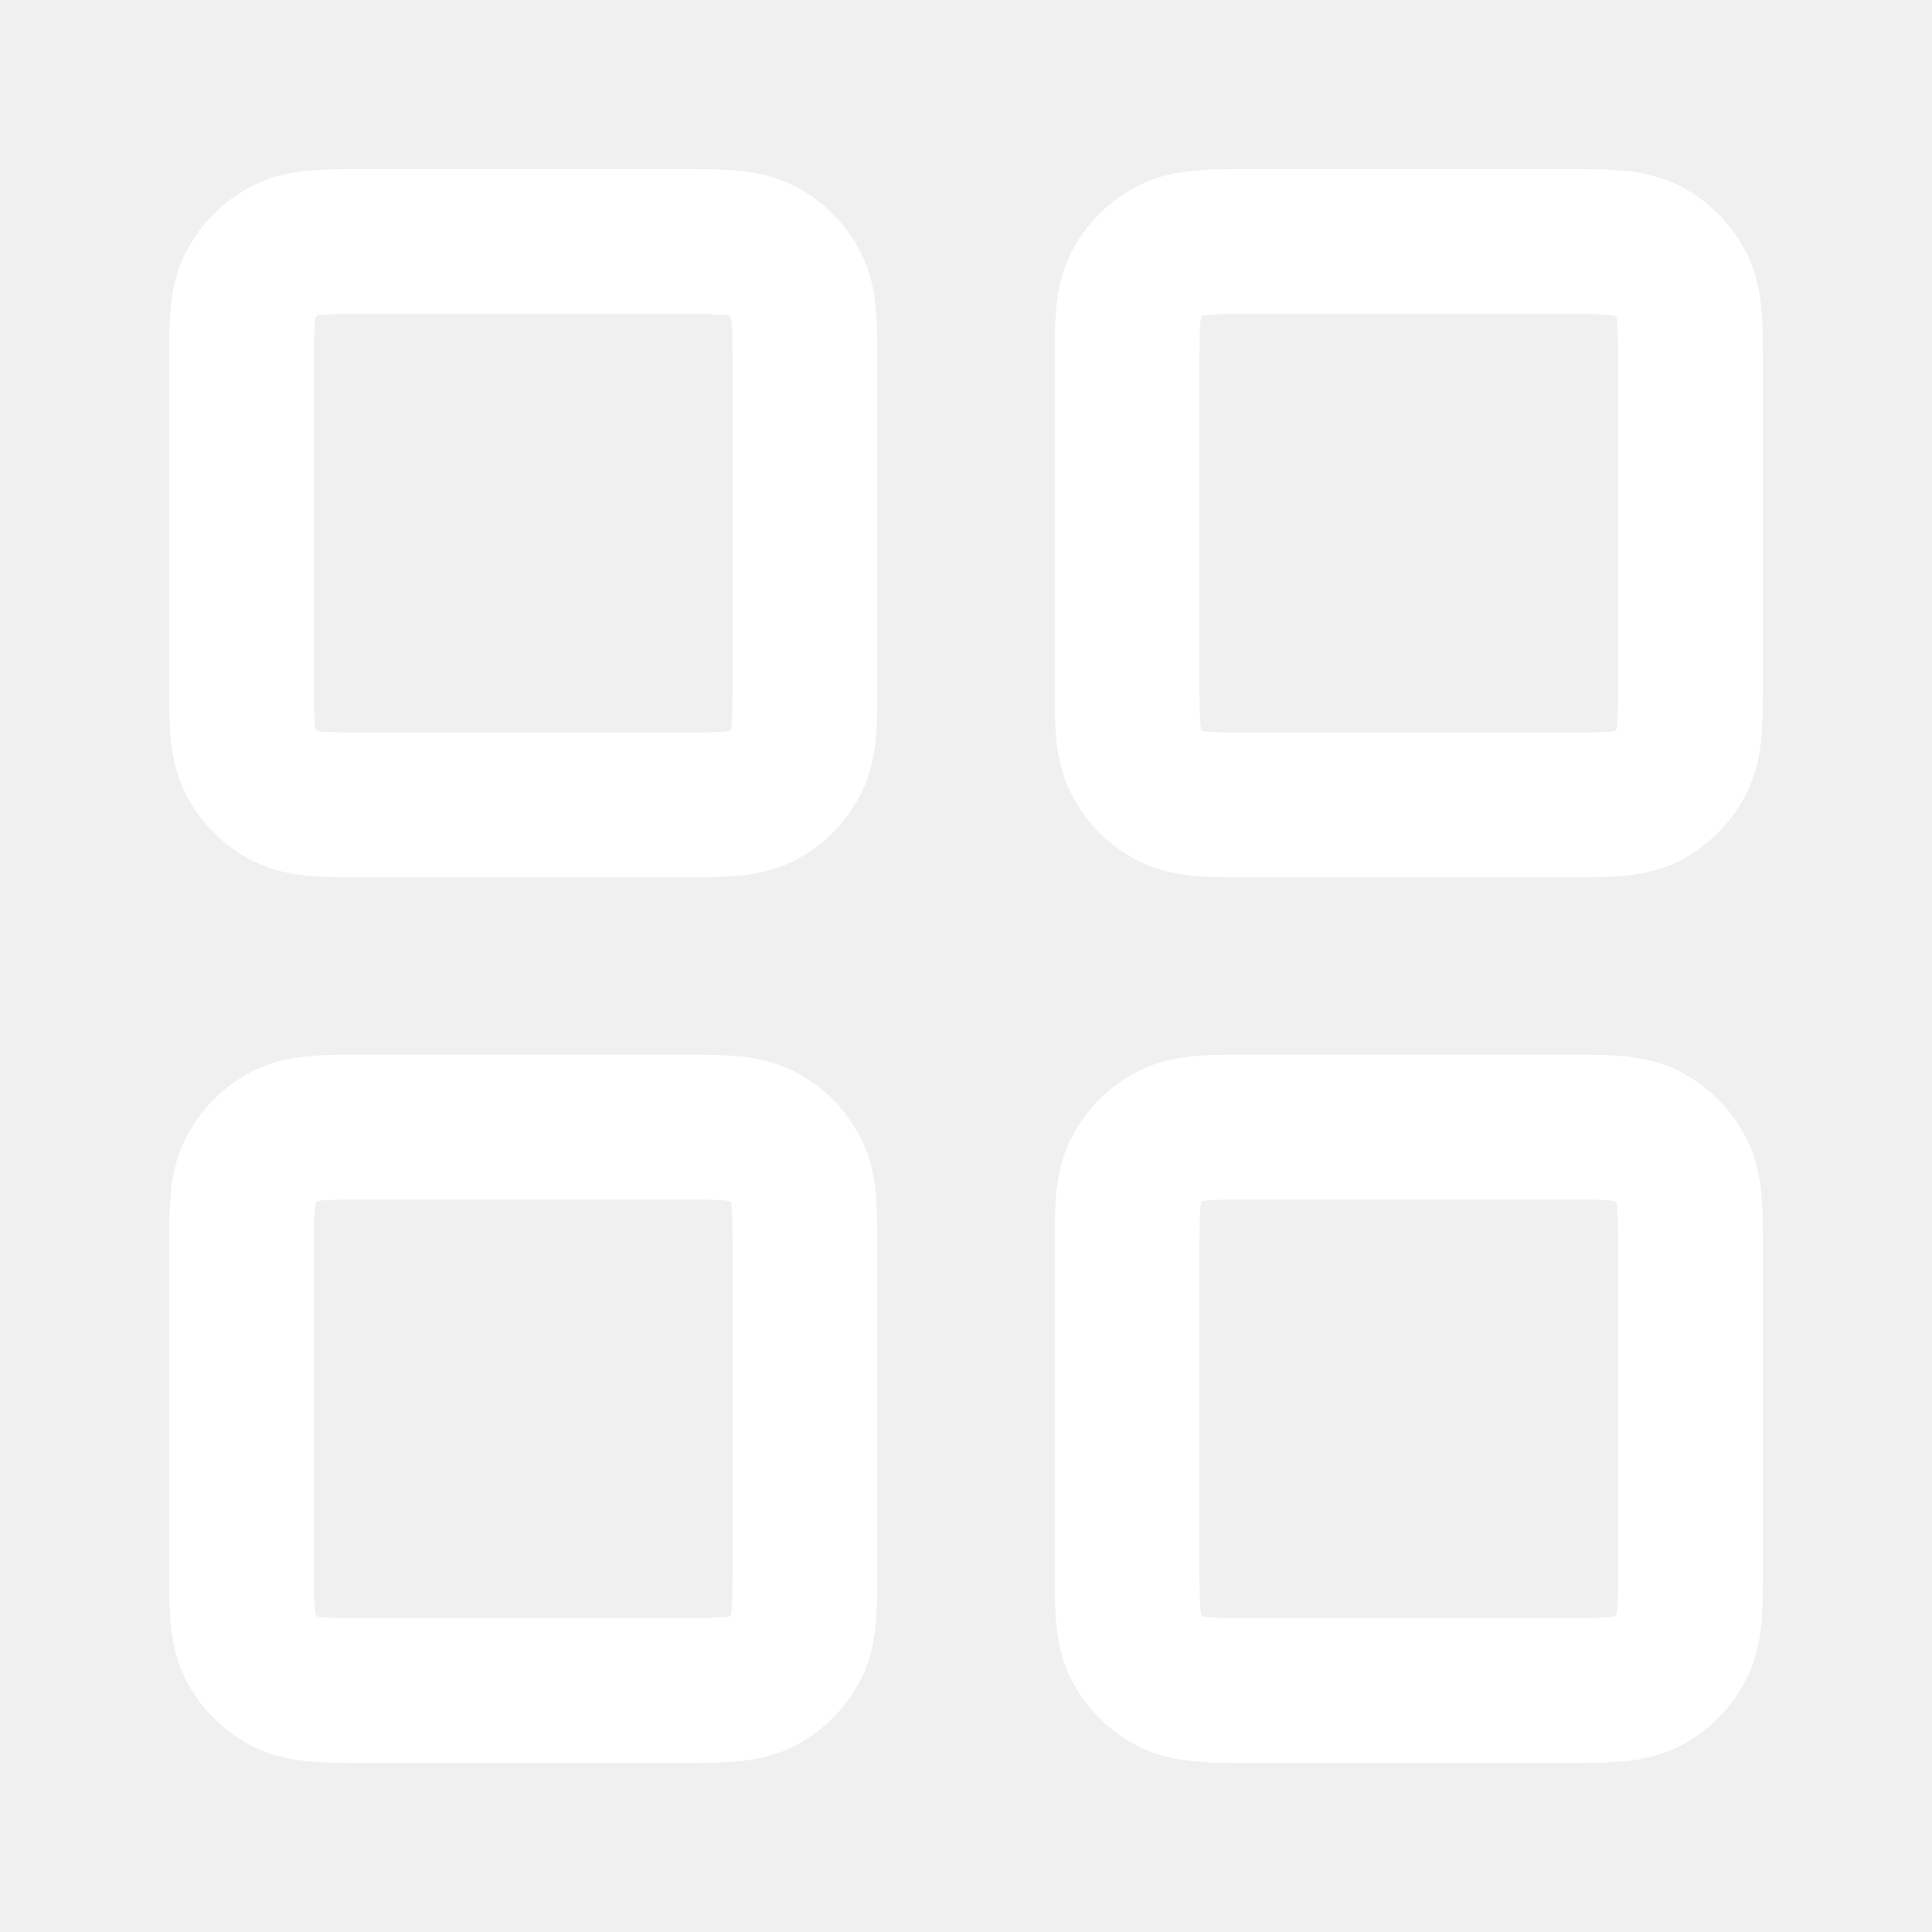
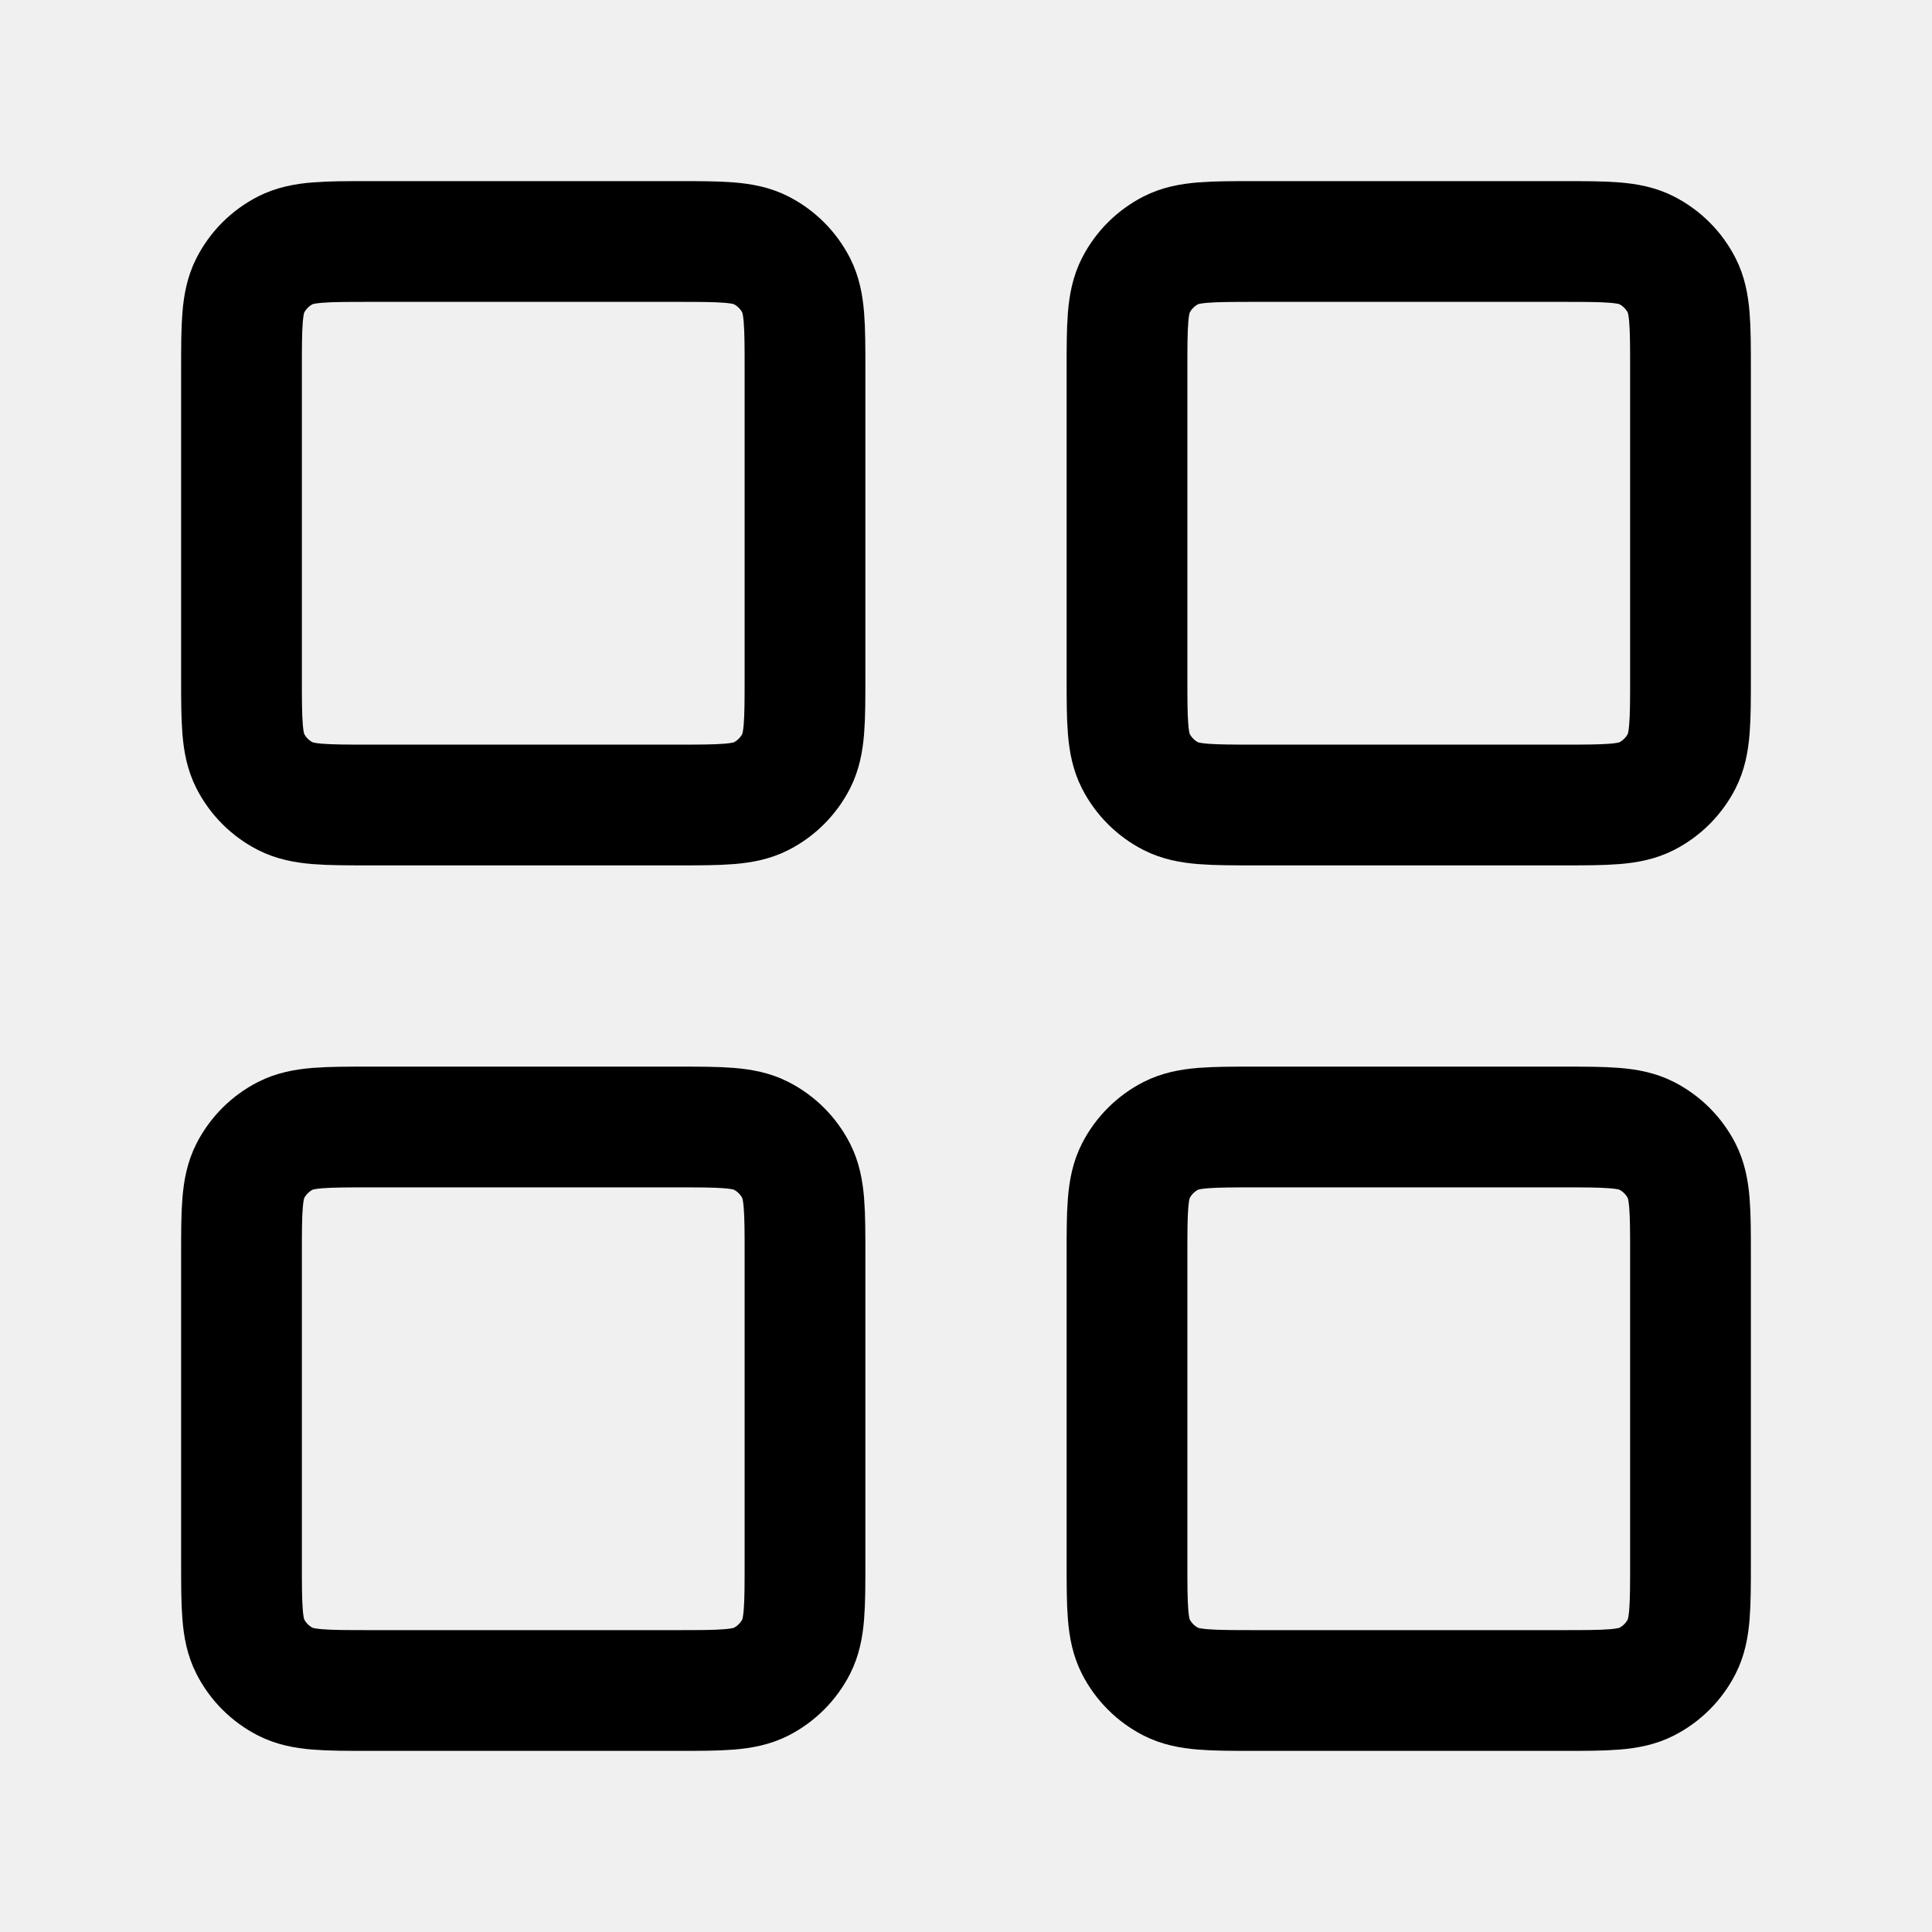
- <svg xmlns="http://www.w3.org/2000/svg" width="20" height="20" viewBox="0 0 20 20" fill="none">
-   <path d="M7 2.5H3.833C3.367 2.5 3.133 2.5 2.955 2.591C2.798 2.671 2.671 2.798 2.591 2.955C2.5 3.133 2.5 3.367 2.5 3.833V7C2.5 7.467 2.5 7.7 2.591 7.878C2.671 8.035 2.798 8.163 2.955 8.243C3.133 8.333 3.367 8.333 3.833 8.333H7C7.467 8.333 7.7 8.333 7.878 8.243C8.035 8.163 8.163 8.035 8.243 7.878C8.333 7.7 8.333 7.467 8.333 7V3.833C8.333 3.367 8.333 3.133 8.243 2.955C8.163 2.798 8.035 2.671 7.878 2.591C7.7 2.5 7.467 2.5 7 2.5Z" stroke="white" stroke-width="1.5" stroke-linecap="round" stroke-linejoin="round" />
-   <path d="M16.167 2.5H13C12.533 2.5 12.3 2.5 12.122 2.591C11.965 2.671 11.837 2.798 11.758 2.955C11.667 3.133 11.667 3.367 11.667 3.833V7C11.667 7.467 11.667 7.7 11.758 7.878C11.837 8.035 11.965 8.163 12.122 8.243C12.3 8.333 12.533 8.333 13 8.333H16.167C16.633 8.333 16.867 8.333 17.045 8.243C17.202 8.163 17.329 8.035 17.409 7.878C17.5 7.7 17.5 7.467 17.5 7V3.833C17.5 3.367 17.5 3.133 17.409 2.955C17.329 2.798 17.202 2.671 17.045 2.591C16.867 2.5 16.633 2.5 16.167 2.5Z" stroke="white" stroke-width="1.5" stroke-linecap="round" stroke-linejoin="round" />
-   <path d="M16.167 11.667H13C12.533 11.667 12.3 11.667 12.122 11.758C11.965 11.837 11.837 11.965 11.758 12.122C11.667 12.3 11.667 12.533 11.667 13V16.167C11.667 16.633 11.667 16.867 11.758 17.045C11.837 17.202 11.965 17.329 12.122 17.409C12.3 17.5 12.533 17.5 13 17.5H16.167C16.633 17.5 16.867 17.5 17.045 17.409C17.202 17.329 17.329 17.202 17.409 17.045C17.5 16.867 17.5 16.633 17.5 16.167V13C17.5 12.533 17.5 12.3 17.409 12.122C17.329 11.965 17.202 11.837 17.045 11.758C16.867 11.667 16.633 11.667 16.167 11.667Z" stroke="white" stroke-width="1.5" stroke-linecap="round" stroke-linejoin="round" />
-   <path d="M7 11.667H3.833C3.367 11.667 3.133 11.667 2.955 11.758C2.798 11.837 2.671 11.965 2.591 12.122C2.5 12.3 2.5 12.533 2.5 13V16.167C2.5 16.633 2.5 16.867 2.591 17.045C2.671 17.202 2.798 17.329 2.955 17.409C3.133 17.5 3.367 17.5 3.833 17.5H7C7.467 17.5 7.7 17.5 7.878 17.409C8.035 17.329 8.163 17.202 8.243 17.045C8.333 16.867 8.333 16.633 8.333 16.167V13C8.333 12.533 8.333 12.3 8.243 12.122C8.163 11.965 8.035 11.837 7.878 11.758C7.7 11.667 7.467 11.667 7 11.667Z" stroke="white" stroke-width="1.5" stroke-linecap="round" stroke-linejoin="round" />
+ <svg xmlns="http://www.w3.org/2000/svg" width="24" height="24" viewBox="0 0 24 24" fill="none">
+   <path d="M8.4 3H4.6C4.04 3 3.76 3 3.546 3.109C3.358 3.205 3.205 3.358 3.109 3.546C3 3.76 3 4.04 3 4.6V8.4C3 8.96 3 9.24 3.109 9.454C3.205 9.642 3.358 9.795 3.546 9.891C3.76 10 4.04 10 4.6 10H8.4C8.96 10 9.24 10 9.454 9.891C9.642 9.795 9.795 9.642 9.891 9.454C10 9.24 10 8.96 10 8.4V4.6C10 4.04 10 3.76 9.891 3.546C9.795 3.358 9.642 3.205 9.454 3.109C9.24 3 8.96 3 8.4 3Z" stroke="currentColor" stroke-width="1.5" stroke-linecap="round" stroke-linejoin="round" />
+   <path d="M19.4 3H15.6C15.04 3 14.76 3 14.546 3.109C14.358 3.205 14.205 3.358 14.109 3.546C14 3.76 14 4.04 14 4.6V8.4C14 8.96 14 9.24 14.109 9.454C14.205 9.642 14.358 9.795 14.546 9.891C14.76 10 15.04 10 15.6 10H19.4C19.96 10 20.24 10 20.454 9.891C20.642 9.795 20.795 9.642 20.891 9.454C21 9.24 21 8.96 21 8.4V4.6C21 4.04 21 3.76 20.891 3.546C20.795 3.358 20.642 3.205 20.454 3.109C20.24 3 19.96 3 19.4 3Z" stroke="currentColor" stroke-width="1.5" stroke-linecap="round" stroke-linejoin="round" />
+   <path d="M19.4 14H15.6C15.04 14 14.76 14 14.546 14.109C14.358 14.205 14.205 14.358 14.109 14.546C14 14.76 14 15.04 14 15.6V19.4C14 19.96 14 20.24 14.109 20.454C14.205 20.642 14.358 20.795 14.546 20.891C14.76 21 15.04 21 15.6 21H19.4C19.96 21 20.24 21 20.454 20.891C20.642 20.795 20.795 20.642 20.891 20.454C21 20.24 21 19.96 21 19.4V15.6C21 15.04 21 14.76 20.891 14.546C20.795 14.358 20.642 14.205 20.454 14.109C20.24 14 19.96 14 19.4 14Z" stroke="currentColor" stroke-width="1.5" stroke-linecap="round" stroke-linejoin="round" />
+   <path d="M8.4 14H4.6C4.04 14 3.76 14 3.546 14.109C3.358 14.205 3.205 14.358 3.109 14.546C3 14.76 3 15.04 3 15.6V19.4C3 19.96 3 20.24 3.109 20.454C3.205 20.642 3.358 20.795 3.546 20.891C3.76 21 4.04 21 4.6 21H8.4C8.96 21 9.24 21 9.454 20.891C9.642 20.795 9.795 20.642 9.891 20.454C10 20.24 10 19.96 10 19.4V15.6C10 15.04 10 14.76 9.891 14.546C9.795 14.358 9.642 14.205 9.454 14.109C9.24 14 8.96 14 8.4 14Z" stroke="currentColor" stroke-width="1.5" stroke-linecap="round" stroke-linejoin="round" />
</svg>
